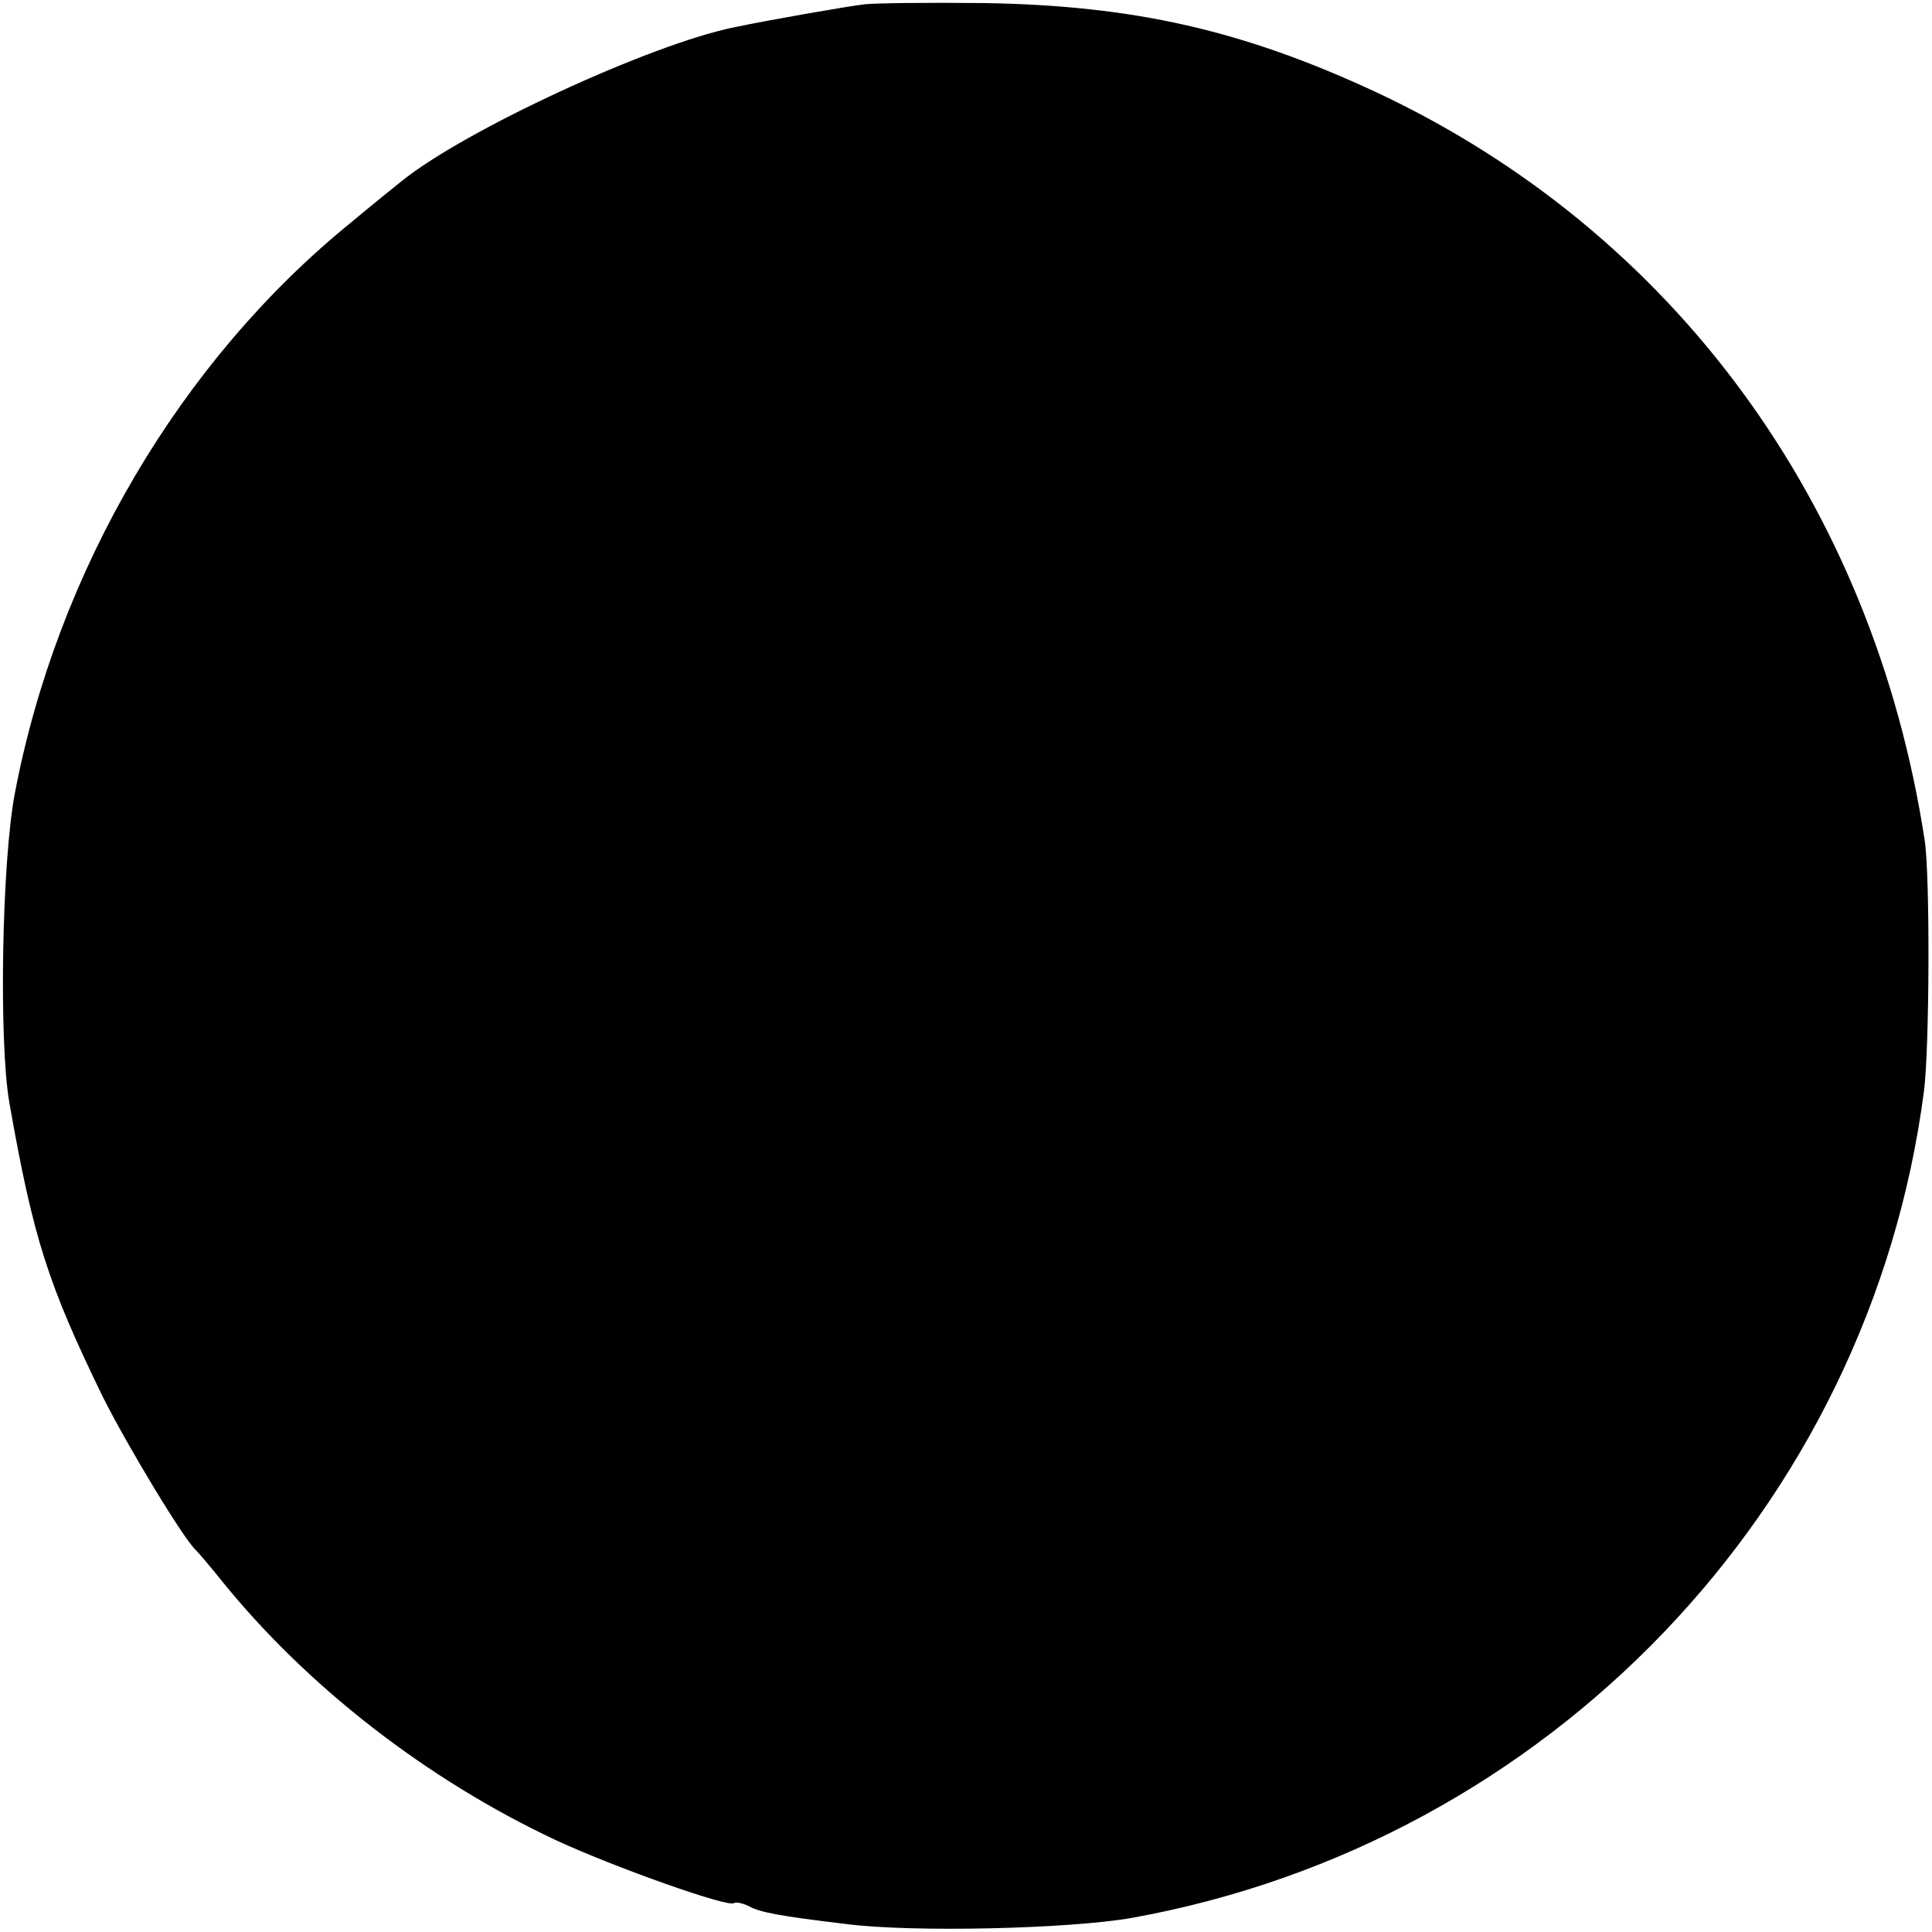
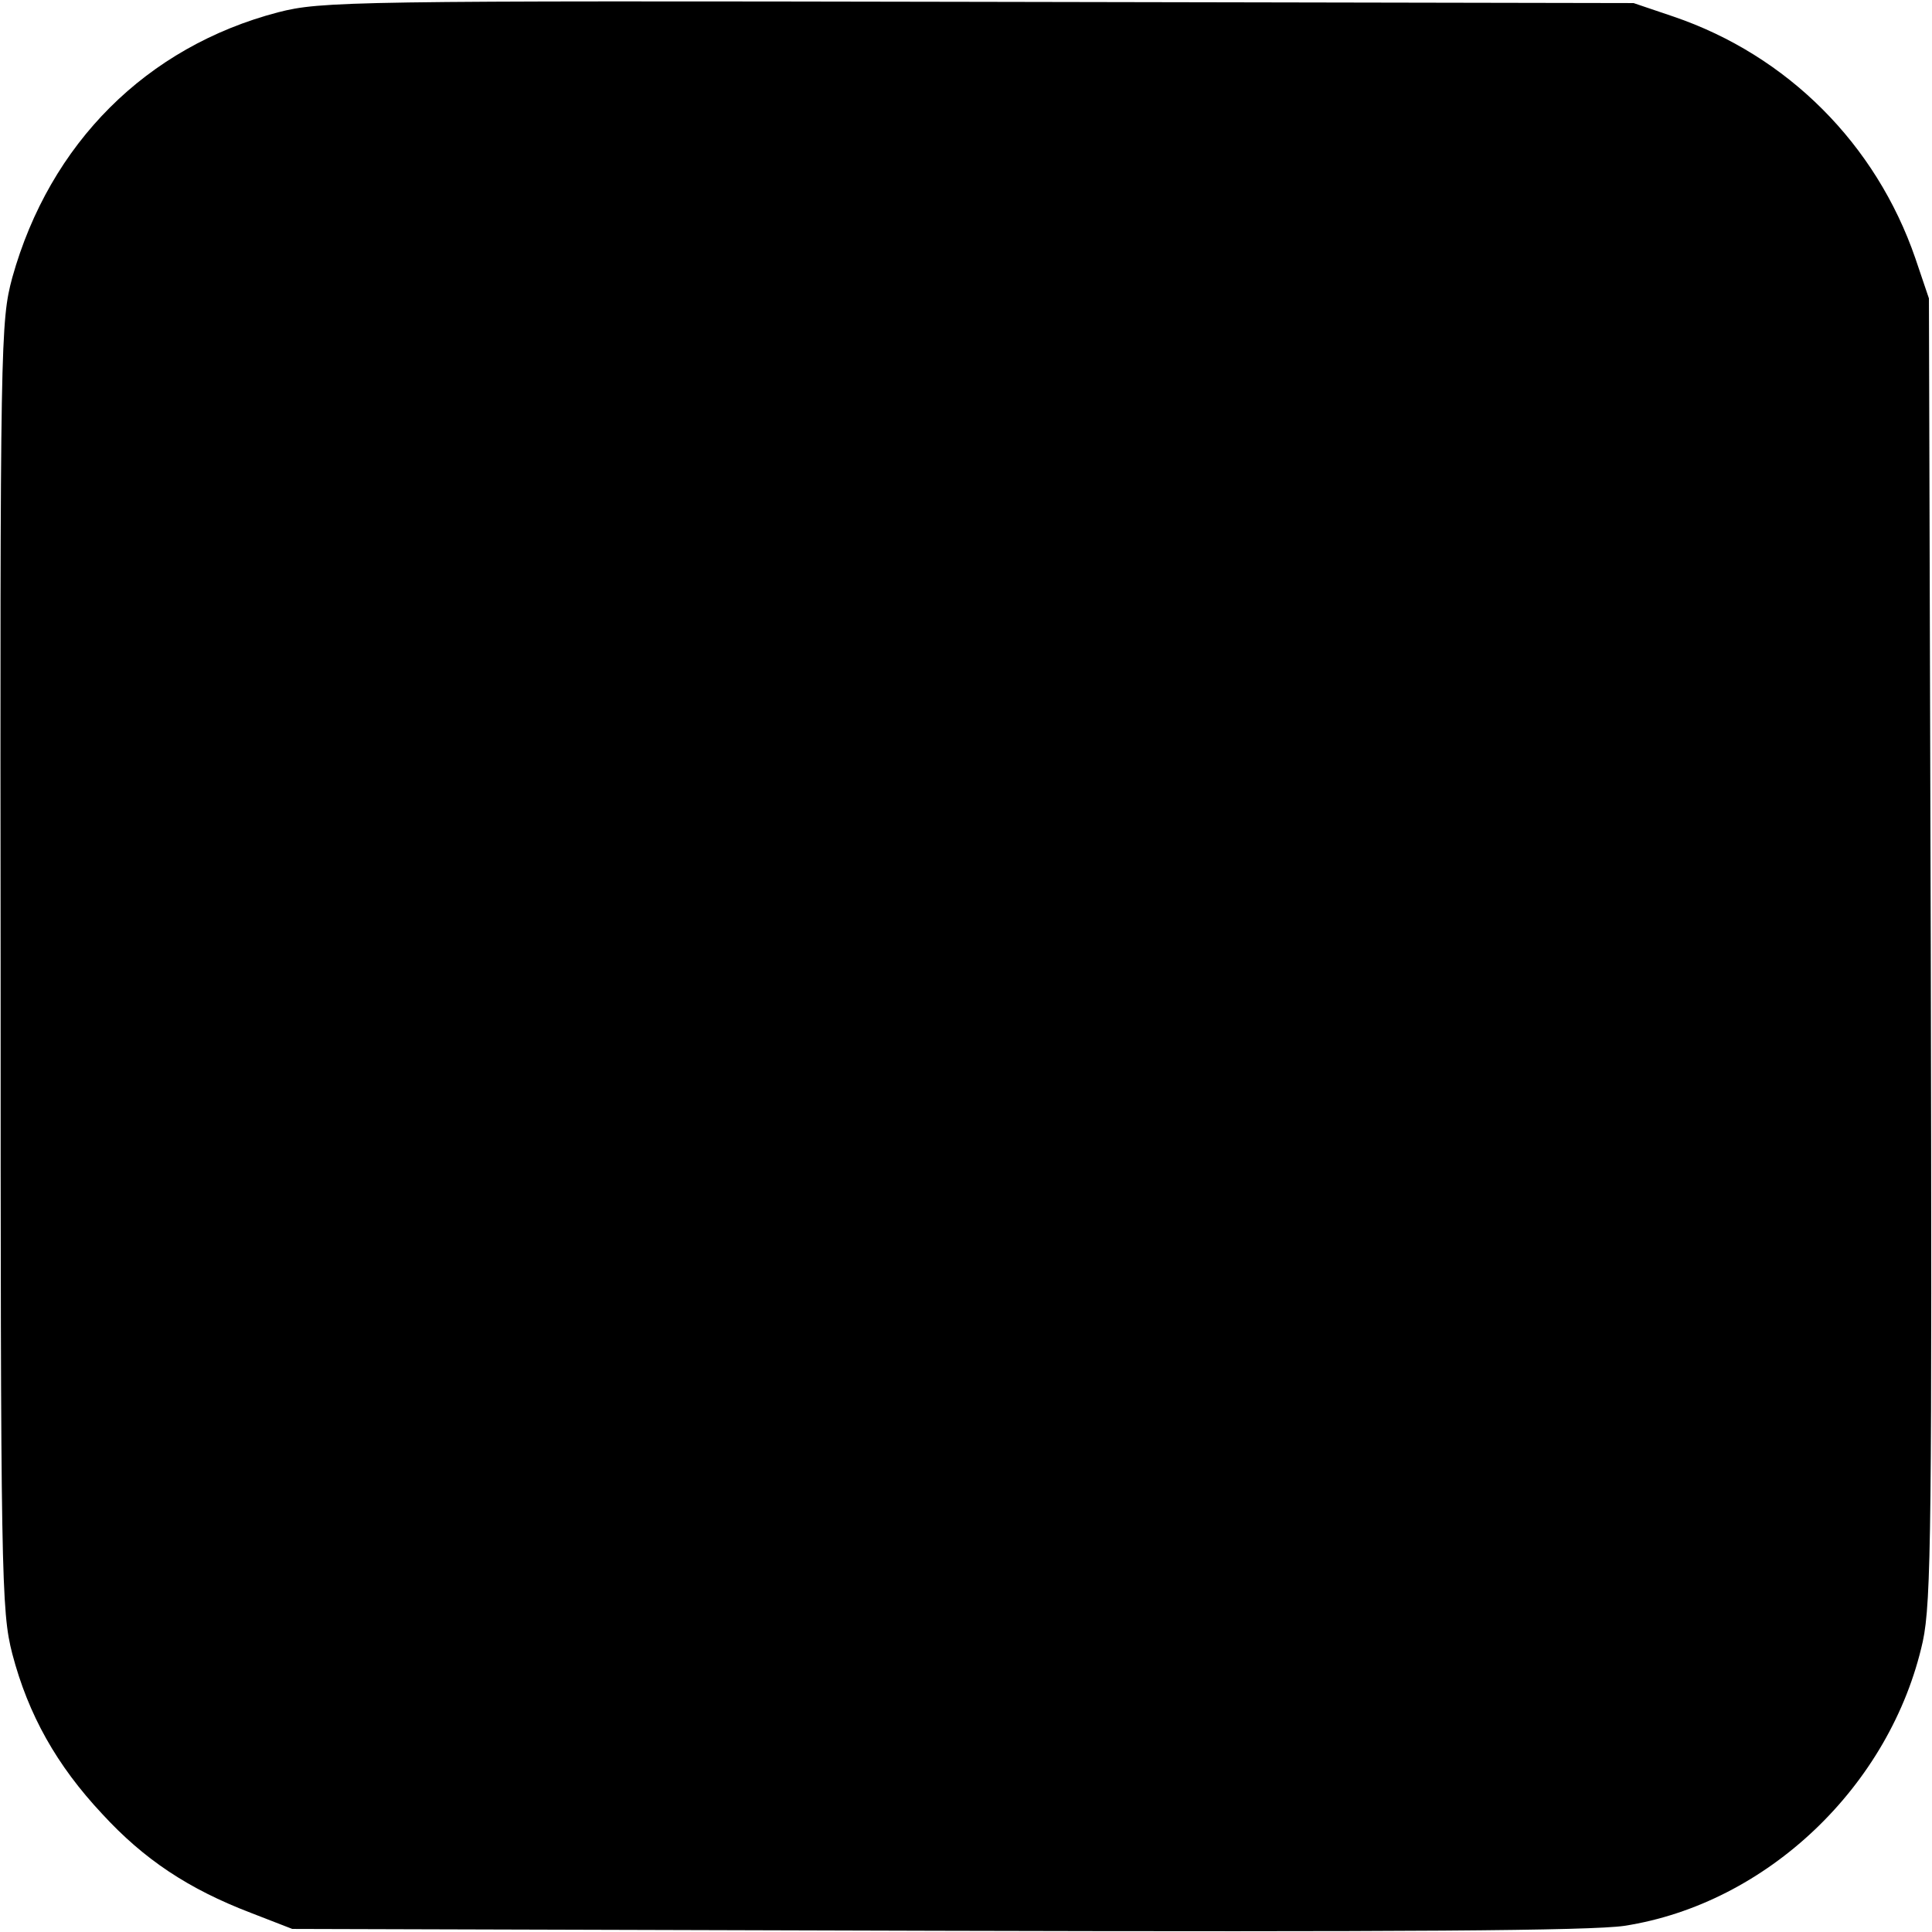
<svg xmlns="http://www.w3.org/2000/svg" version="1.0" width="314pt" height="314pt" viewBox="0 0 314 314" preserveAspectRatio="xMidYMid meet">
  <g transform="translate(0,314) scale(0.1,-0.1)" fill="#000000" stroke="none">
-     <path d="M1405 3133 c-26 -3 -153 -25 -210 -37 -136 -27 -441 -168 -543 -251 -9 -7 -46 -37 -82 -67 -277 -225 -477 -565 -546 -928 -21 -111 -26 -401 -9 -501 39 -222 63 -296 152 -479 40 -80 133 -234 152 -250 3 -3 22 -25 42 -50 139 -172 334 -323 543 -421 95 -44 281 -110 289 -102 3 2 14 0 24 -5 18 -10 49 -16 158 -29 107 -14 363 -8 465 10 676 122 1199 667 1287 1344 9 70 10 352 1 408 -84 547 -409 989 -891 1215 -217 101 -394 141 -637 145 -91 1 -178 0 -195 -2z" />
+     <path d="M452 3120 c-214 -56 -371 -213 -432 -431 -19 -71 -20 -99 -19 -1118 0 -996 1 -1049 19 -1119 26 -99 72 -181 146 -260 68 -74 140 -122 242 -161 l67 -26 1045 -3 c760 -2 1065 0 1120 8 232 36 433 228 485 462 14 65 15 192 13 1128 l-3 1055 -22 65 c-64 186 -208 330 -393 393 l-65 22 -1065 2 c-1021 2 -1068 1 -1138 -17z" />
  </g>
</svg>
